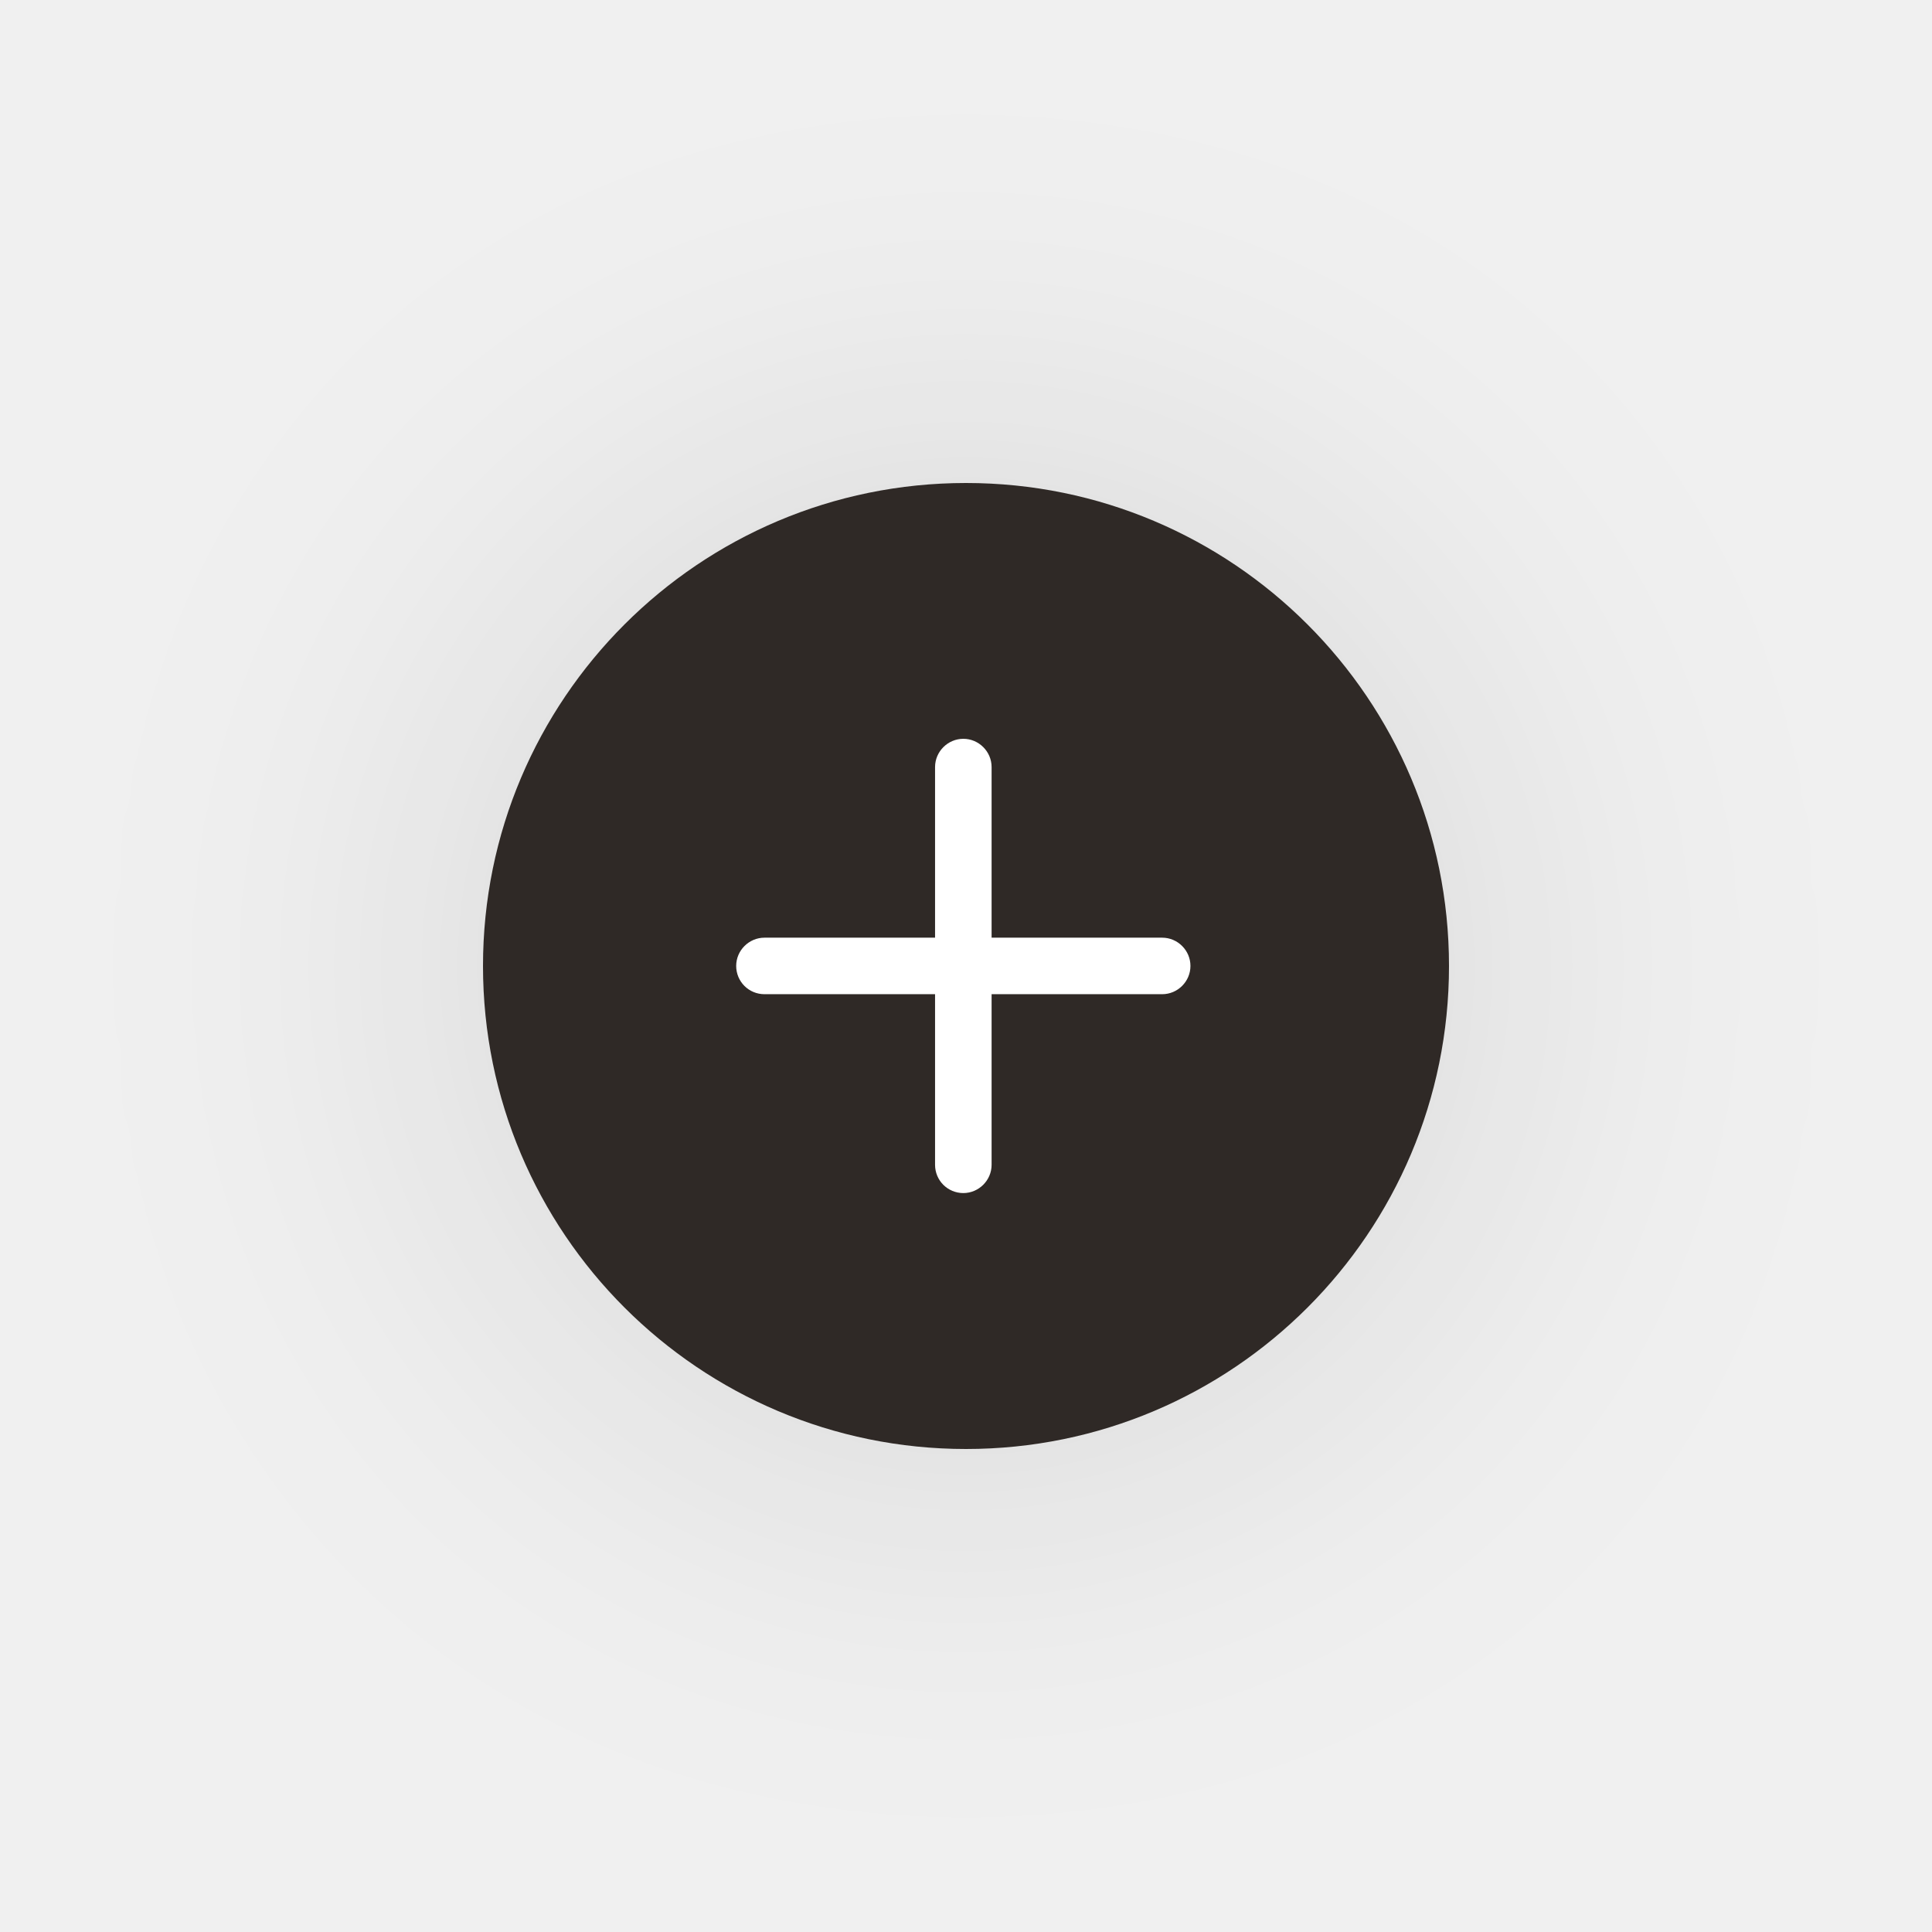
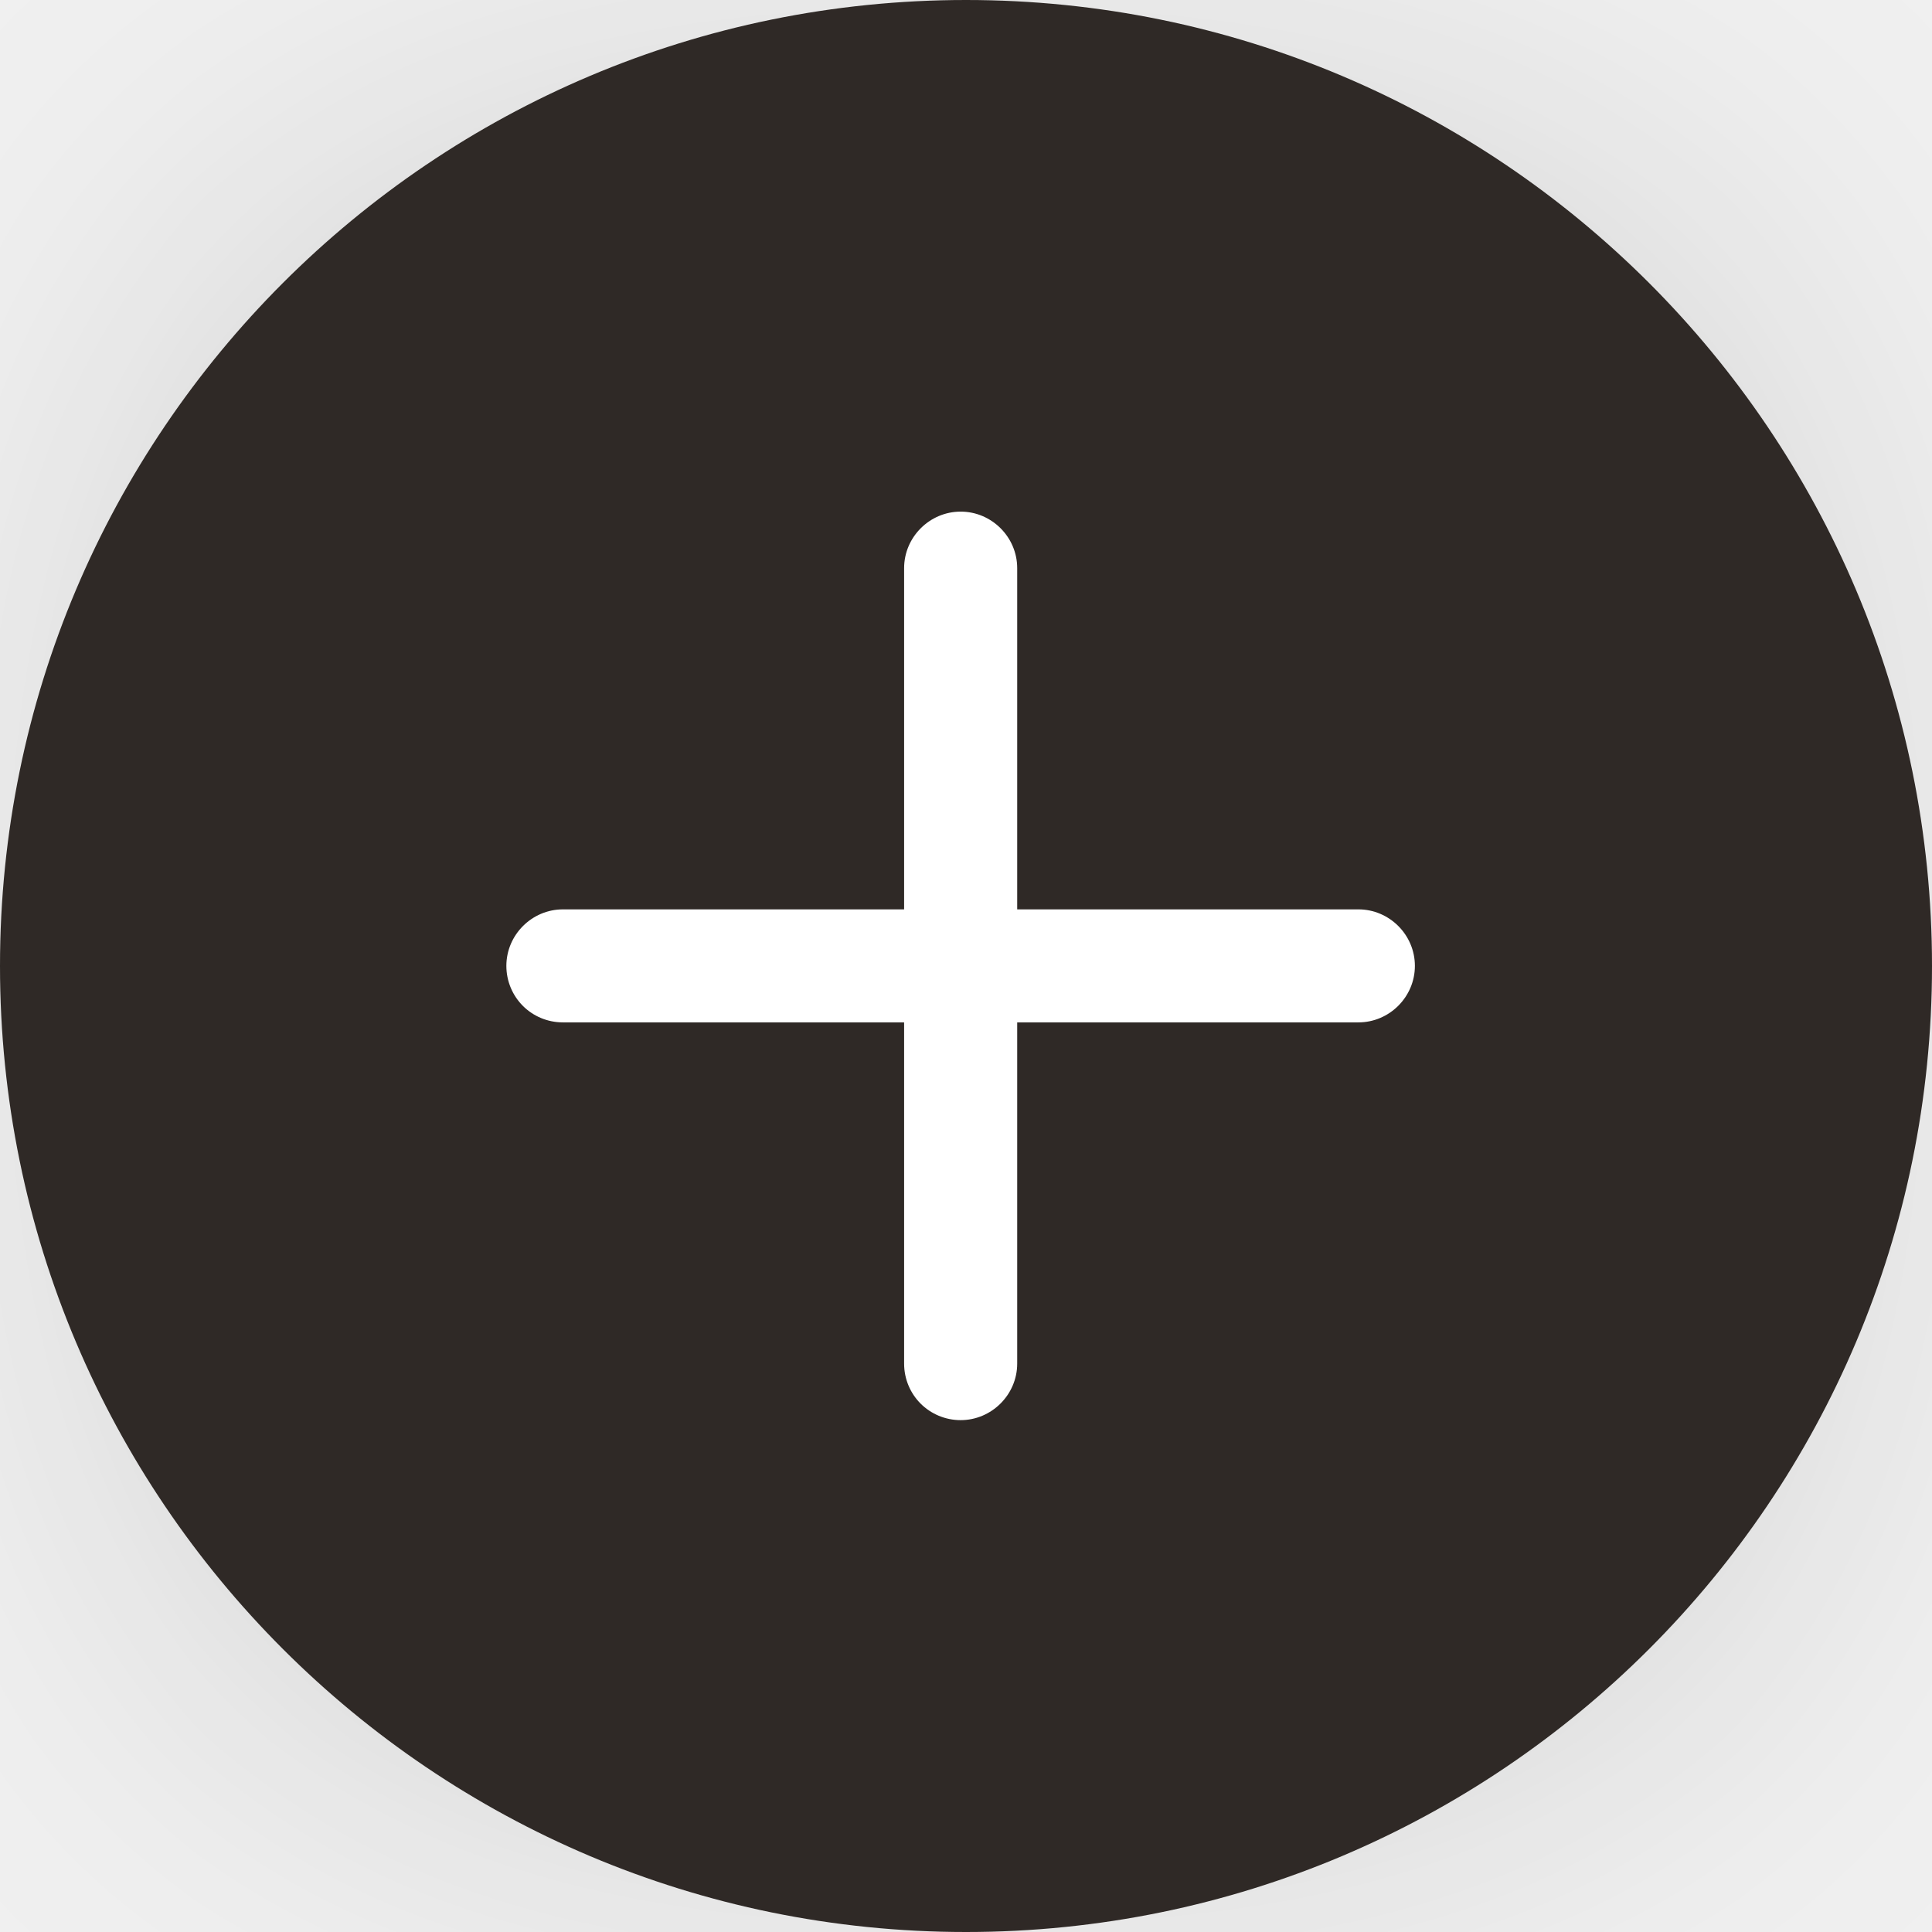
- <svg xmlns="http://www.w3.org/2000/svg" width="64" height="64" viewBox="0 0 64 64" fill="none">
+ <svg xmlns="http://www.w3.org/2000/svg" width="32" height="32" viewBox="16 16 32 32" fill="none">
  <g filter="url(#filter0_d_6_151)">
    <circle cx="32" cy="32" r="16" fill="#2F2926" />
  </g>
  <path d="M32.848 31.062L32.848 25.41C32.848 24.896 32.425 24.474 31.912 24.474C31.398 24.474 30.975 24.896 30.975 25.41L30.975 31.062L25.324 31.062C24.81 31.062 24.387 31.484 24.387 31.998C24.387 32.255 24.491 32.491 24.661 32.661C24.831 32.831 25.067 32.934 25.324 32.934L30.975 32.934L30.975 38.586C30.975 38.843 31.079 39.079 31.248 39.248C31.418 39.418 31.655 39.522 31.911 39.522C32.425 39.522 32.848 39.099 32.848 38.586L32.848 32.934L38.499 32.934C39.013 32.934 39.435 32.512 39.435 31.998C39.435 31.484 39.013 31.062 38.499 31.062L32.848 31.062Z" fill="white" />
  <defs>
    <filter id="filter0_d_6_151" x="0" y="0" width="64" height="64" filterUnits="userSpaceOnUse" color-interpolation-filters="sRGB">
      <feFlood flood-opacity="0" result="BackgroundImageFix" />
      <feColorMatrix in="SourceAlpha" type="matrix" values="0 0 0 0 0 0 0 0 0 0 0 0 0 0 0 0 0 0 127 0" result="hardAlpha" />
      <feOffset />
      <feGaussianBlur stdDeviation="8" />
      <feColorMatrix type="matrix" values="0 0 0 0 0 0 0 0 0 0 0 0 0 0 0 0 0 0 0.12 0" />
      <feBlend mode="normal" in2="BackgroundImageFix" result="effect1_dropShadow_6_151" />
      <feBlend mode="normal" in="SourceGraphic" in2="effect1_dropShadow_6_151" result="shape" />
    </filter>
  </defs>
</svg>
